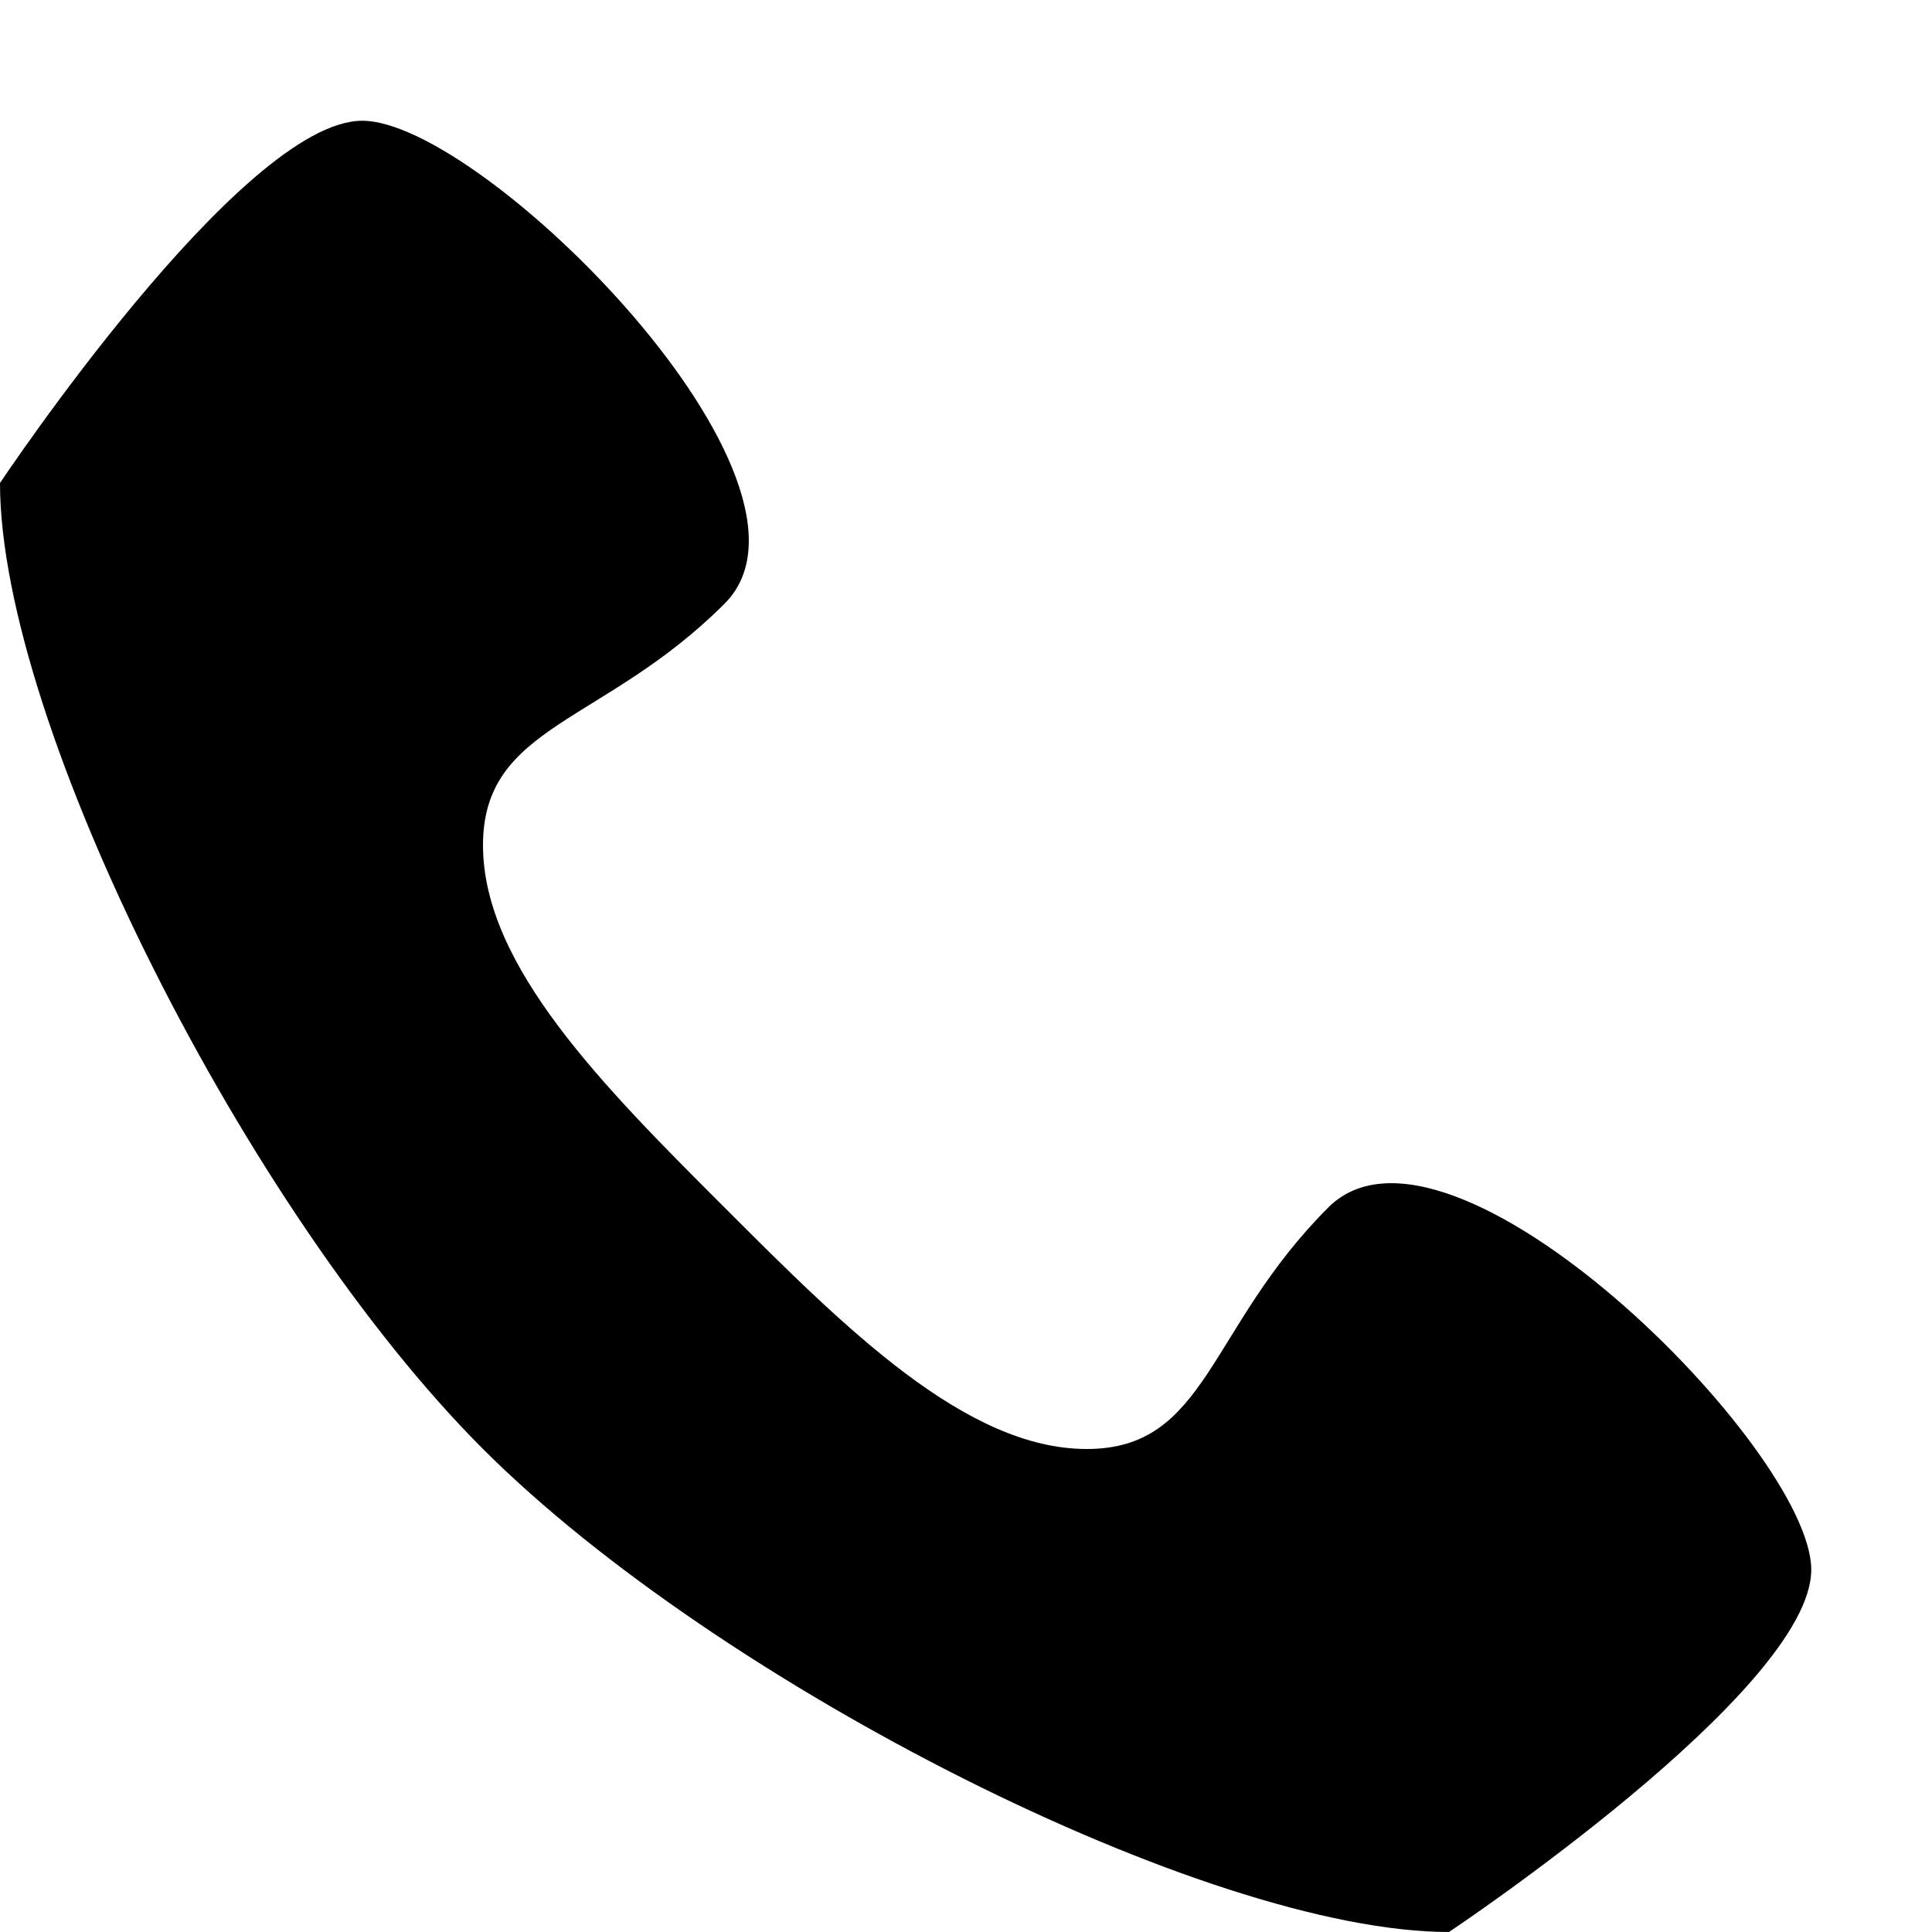
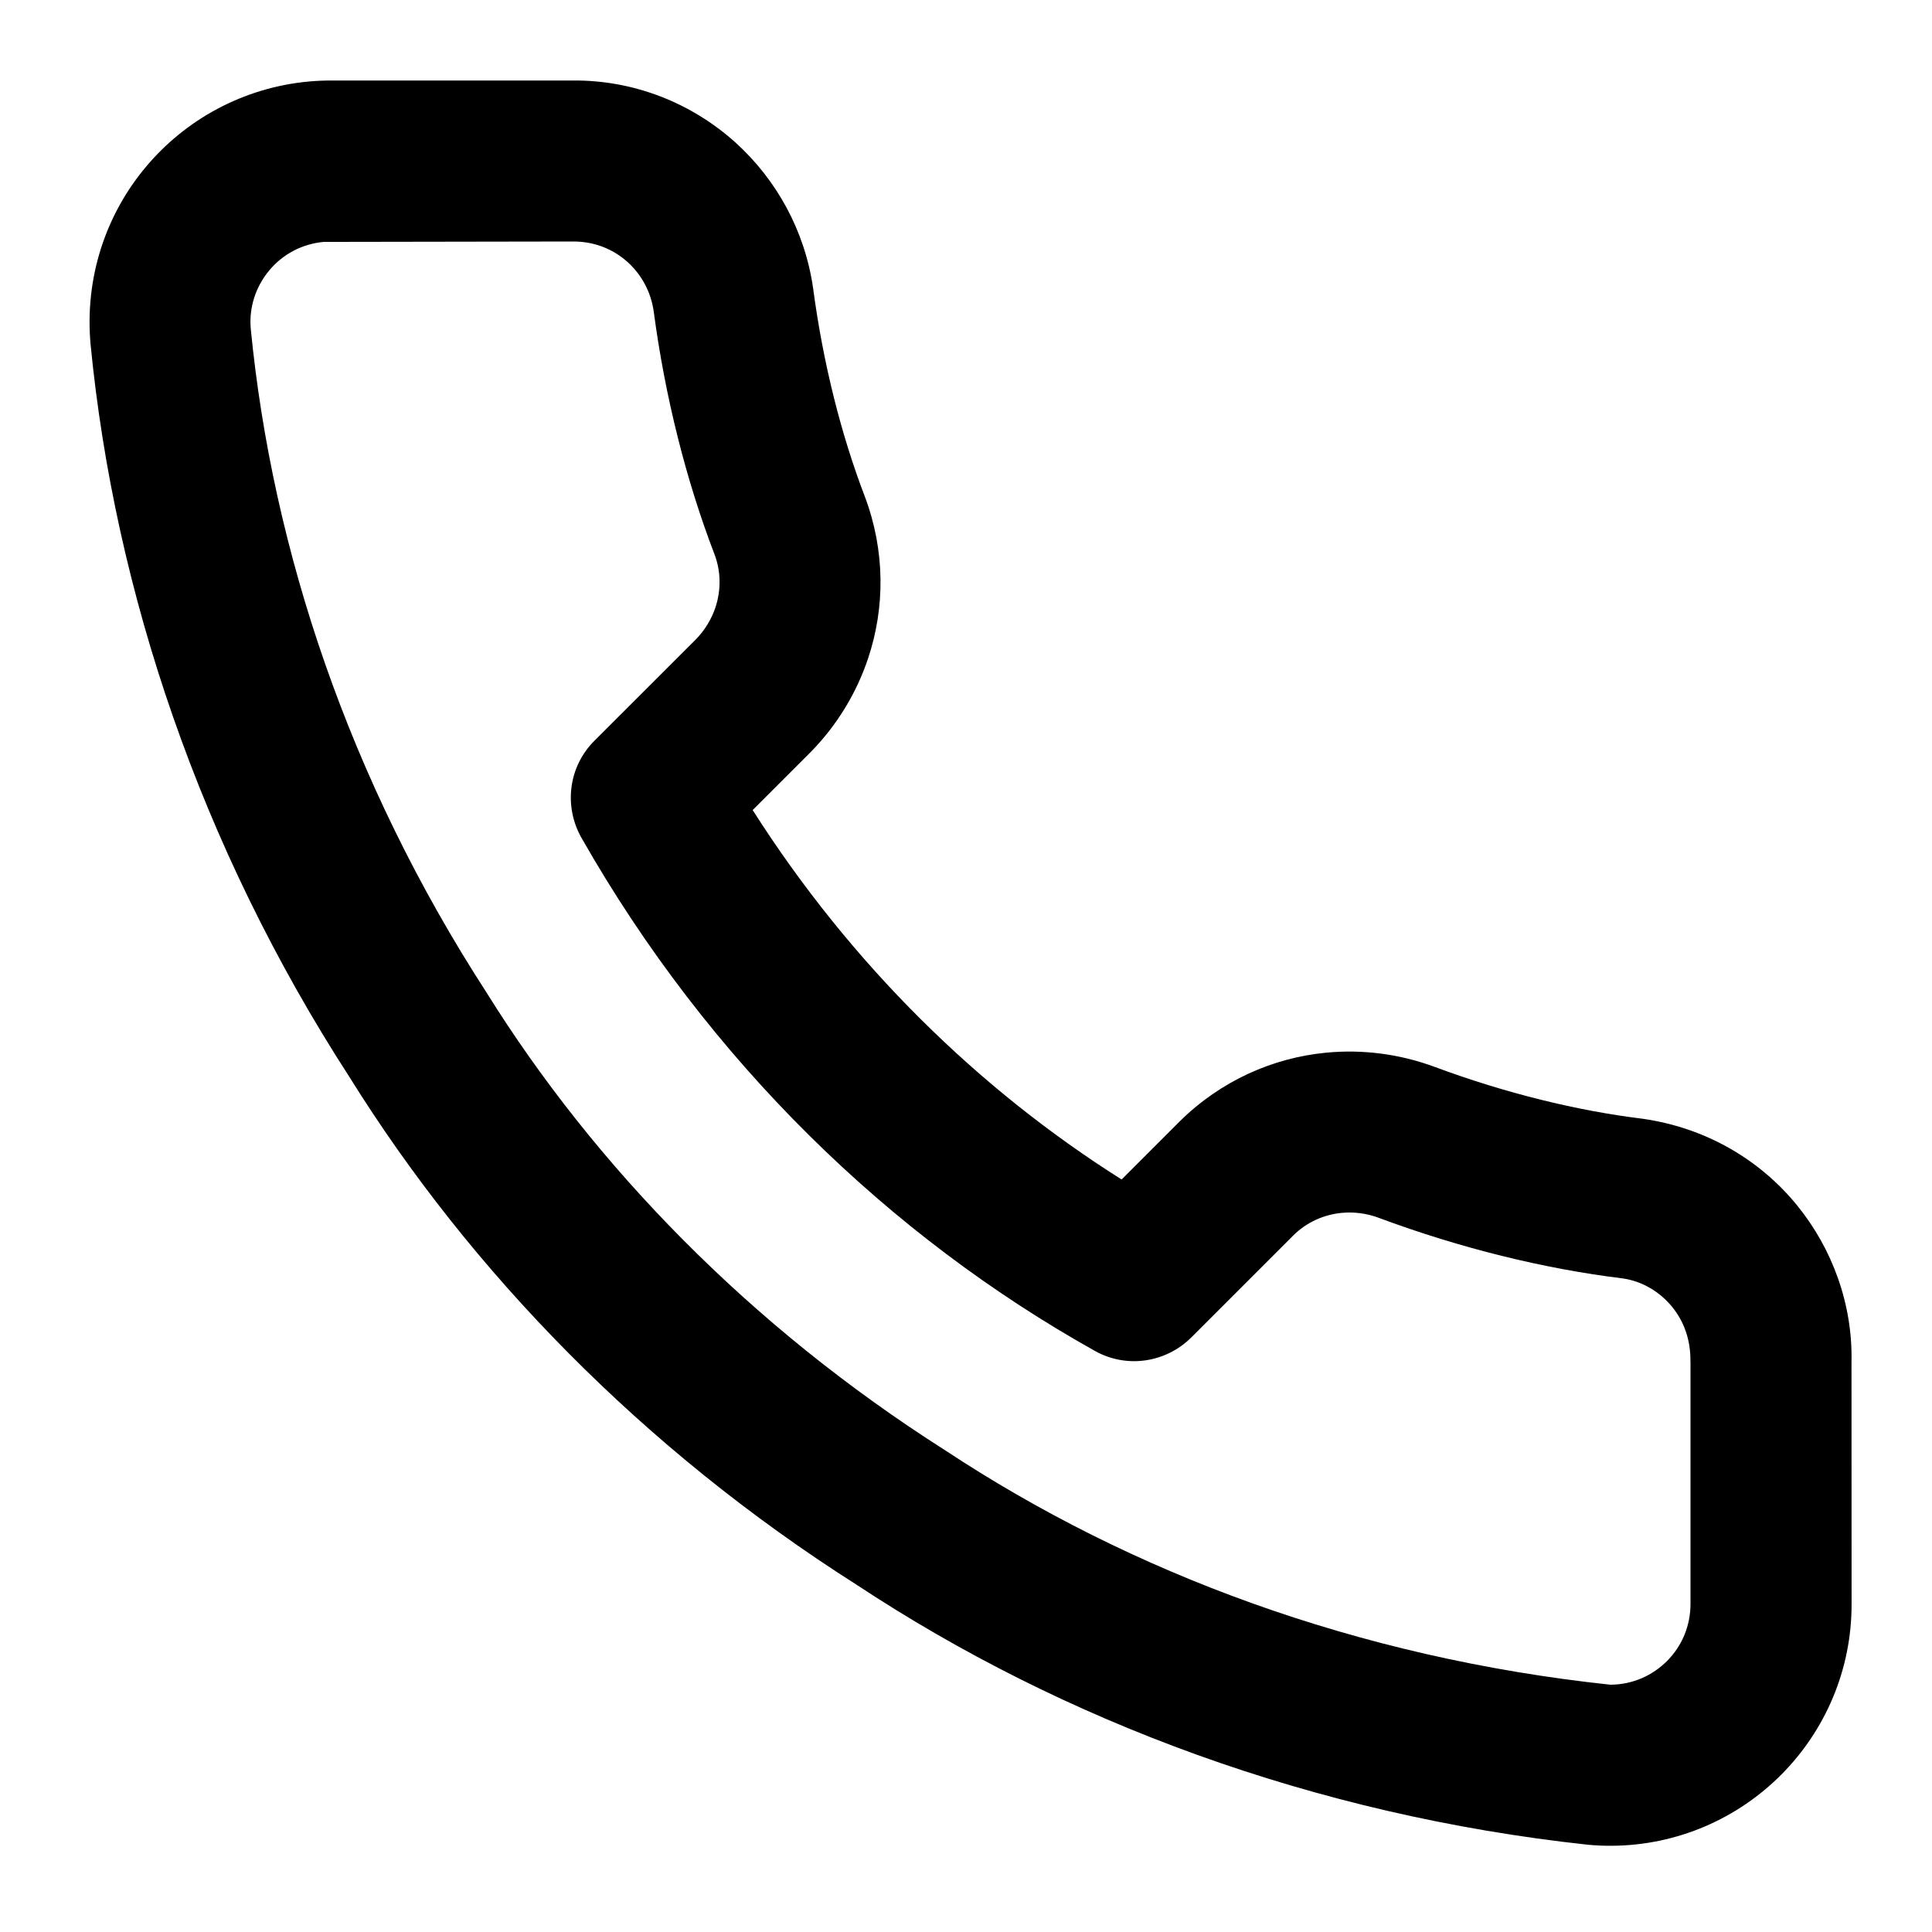
- <svg xmlns="http://www.w3.org/2000/svg" version="1.1" width="32" height="32" viewBox="0 0 32 32">
-   <path d="M22 20c-2 2-2 4-4 4s-4-2-6-4-4-4-4-6 2-2 4-4-4-8-6-8-6 6-6 6c0 4 4.109 12.109 8 16s12 8 16 8c0 0 6-4 6-6s-6-8-8-6z" />
+ <svg xmlns="http://www.w3.org/2000/svg" version="1.1" width="24" height="24" viewBox="0 0 24 24">
+   <path d="M23 16.92c0.016-0.714-0.236-1.404-0.673-1.943-0.46-0.566-1.129-0.967-1.925-1.080-0.8-0.098-1.695-0.314-2.586-0.646-0.433-0.159-0.893-0.218-1.344-0.174-0.663 0.064-1.307 0.349-1.819 0.855l-0.72 0.72c-1.77-1.117-3.36-2.667-4.583-4.589l0.726-0.726c0.322-0.33 0.563-0.726 0.707-1.156 0.212-0.632 0.214-1.336-0.039-2.011-0.289-0.753-0.518-1.644-0.644-2.595-0.104-0.714-0.456-1.345-0.963-1.804-0.539-0.486-1.256-0.779-2.027-0.771h-2.996c-0.088 0-0.182 0.004-0.273 0.012-0.824 0.075-1.542 0.478-2.033 1.066s-0.758 1.367-0.683 2.199c0.3 3.076 1.365 6.243 3.216 9.102 1.502 2.413 3.648 4.623 6.298 6.306 2.568 1.697 5.684 2.862 9.086 3.231 0.092 0.009 0.191 0.013 0.288 0.013 0.828-0.003 1.578-0.343 2.118-0.887s0.873-1.297 0.87-2.121zM21 16.92v3c0.001 0.28-0.109 0.53-0.29 0.712s-0.429 0.295-0.706 0.296c-3.149-0.336-5.961-1.391-8.263-2.912-2.428-1.543-4.359-3.537-5.702-5.694-1.697-2.62-2.655-5.481-2.924-8.238-0.024-0.268 0.064-0.526 0.229-0.724s0.403-0.33 0.678-0.355l3.088-0.005c0.271-0.003 0.507 0.094 0.687 0.256 0.17 0.154 0.288 0.366 0.323 0.608 0.142 1.072 0.408 2.117 0.757 3.025 0.081 0.216 0.080 0.447 0.010 0.658-0.049 0.145-0.131 0.281-0.242 0.395l-1.262 1.261c-0.324 0.324-0.379 0.814-0.162 1.201 1.584 2.785 3.839 4.957 6.381 6.378 0.397 0.222 0.882 0.144 1.195-0.166l1.27-1.27c0.166-0.164 0.377-0.257 0.598-0.279 0.152-0.015 0.31 0.005 0.459 0.060 1.022 0.381 2.070 0.636 3.034 0.754 0.241 0.034 0.462 0.166 0.615 0.355 0.147 0.181 0.231 0.412 0.226 0.682z" />
</svg>
